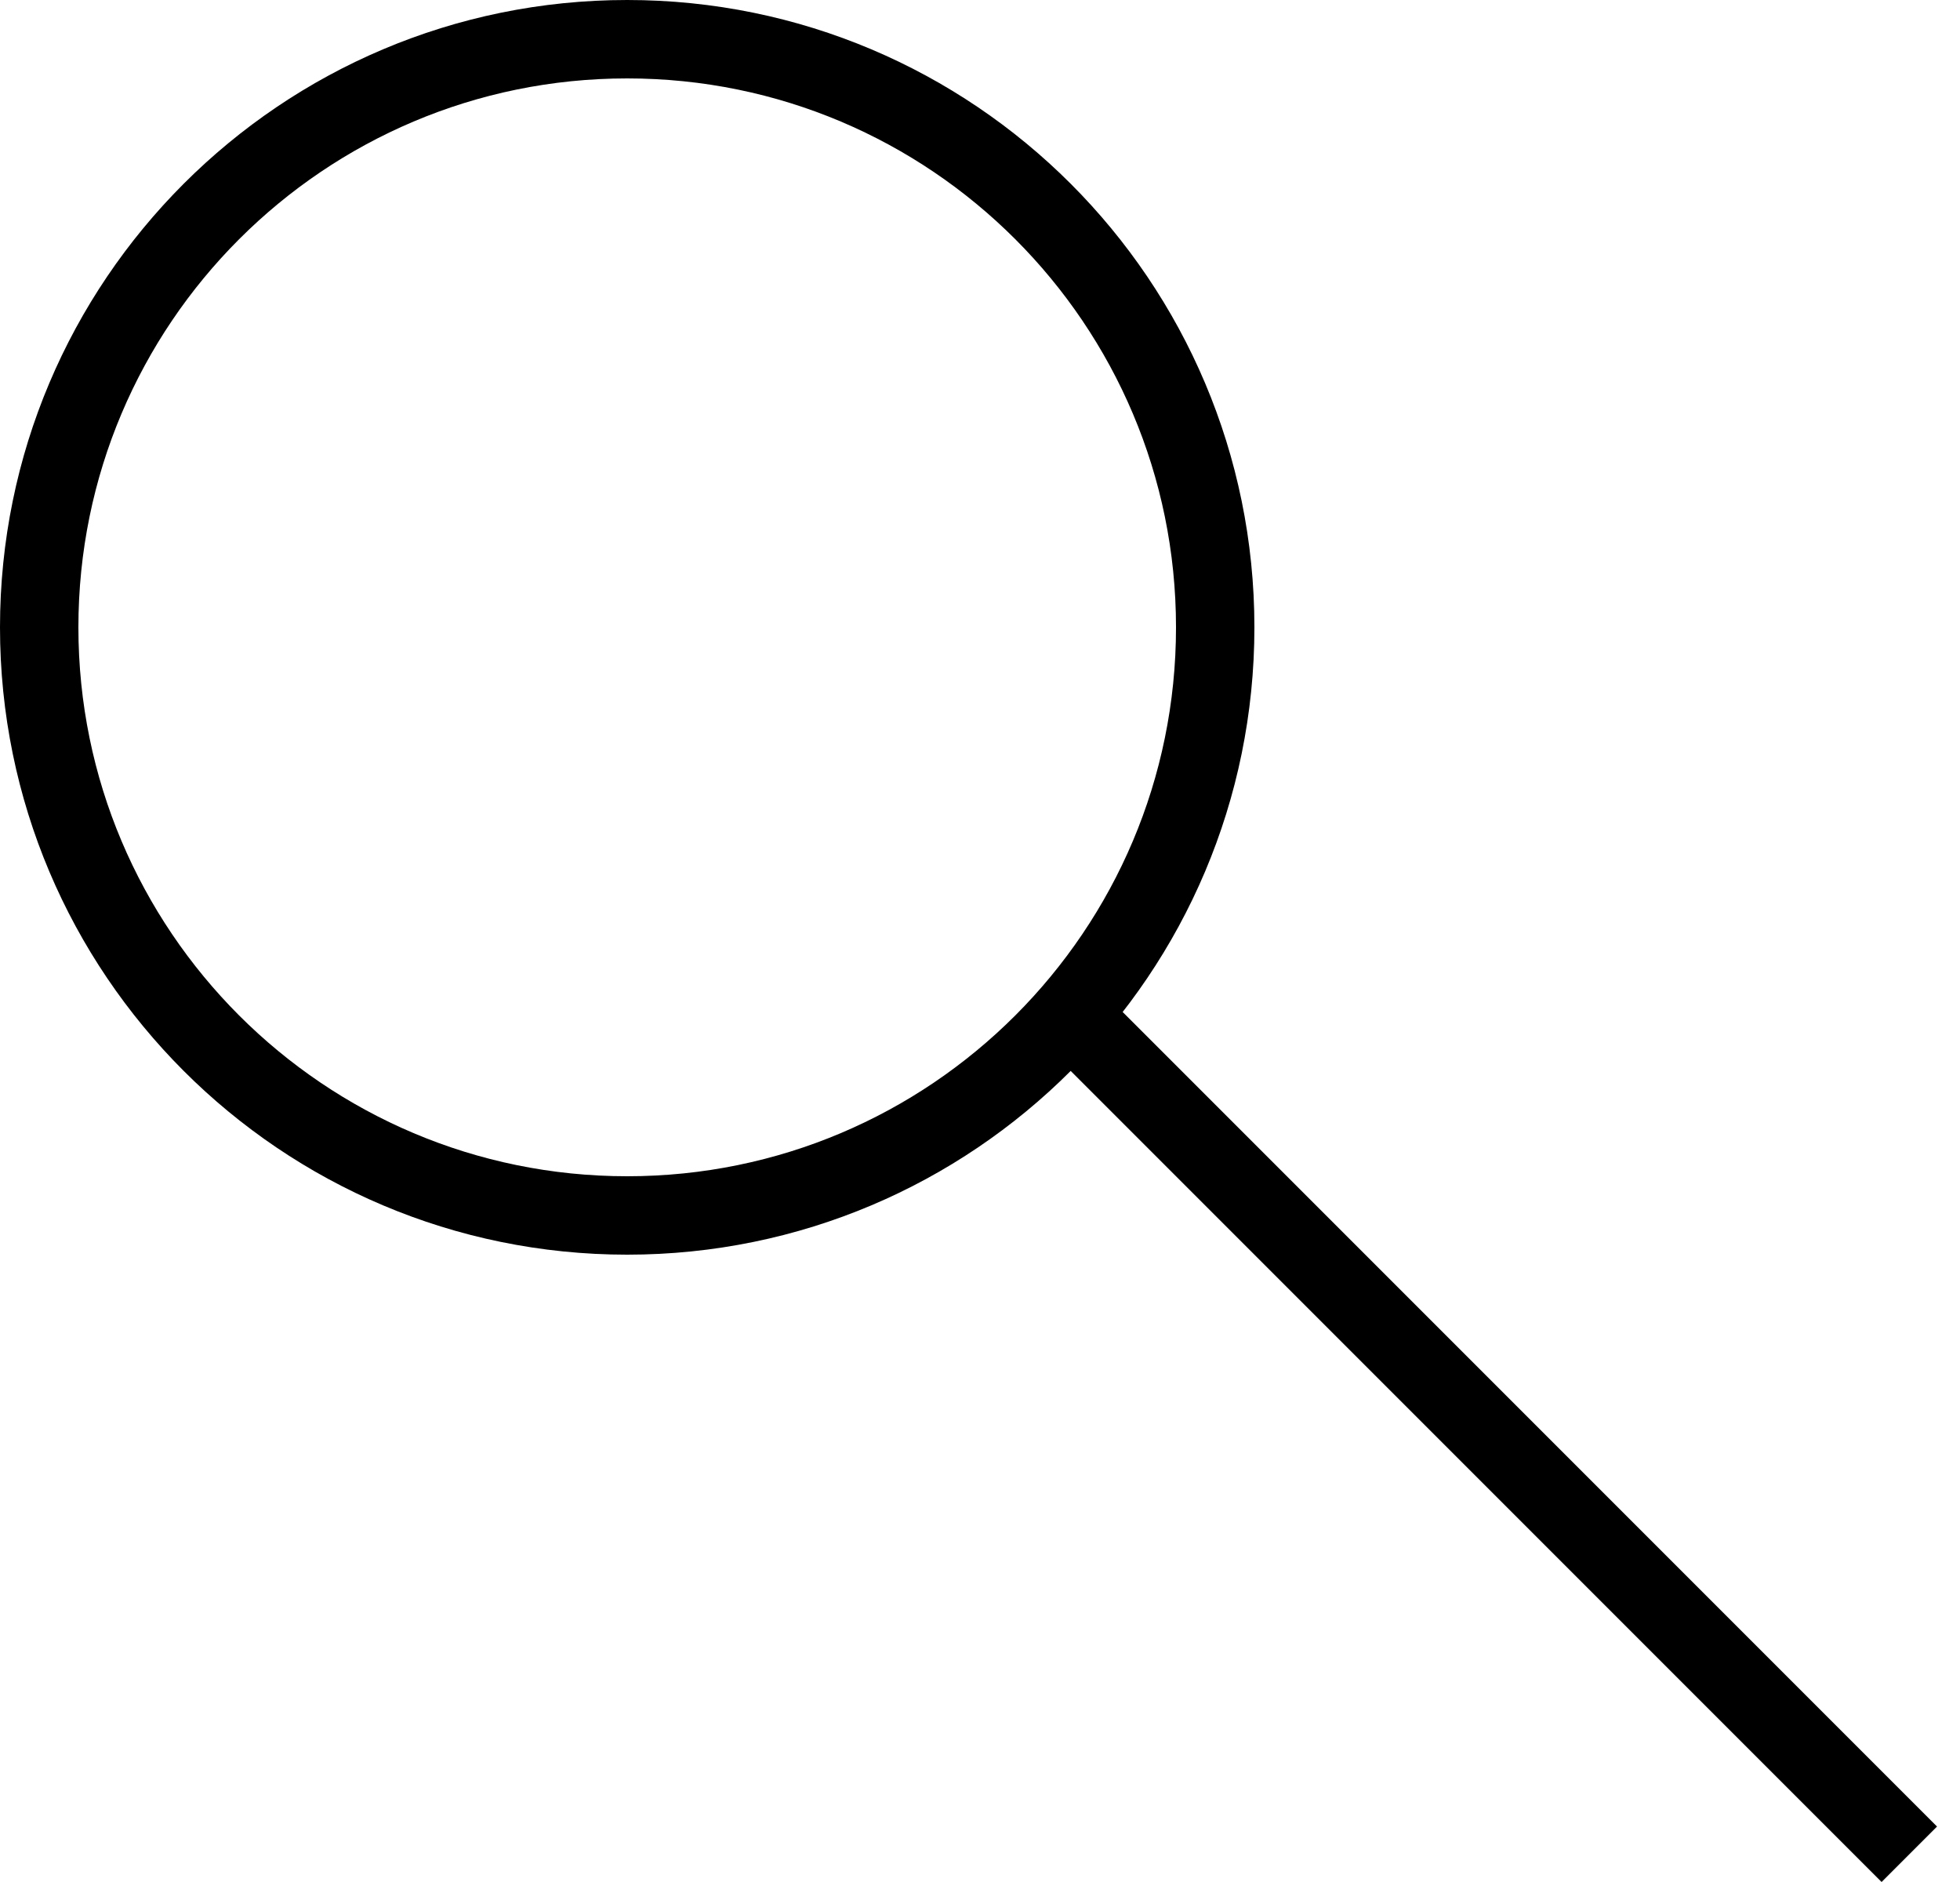
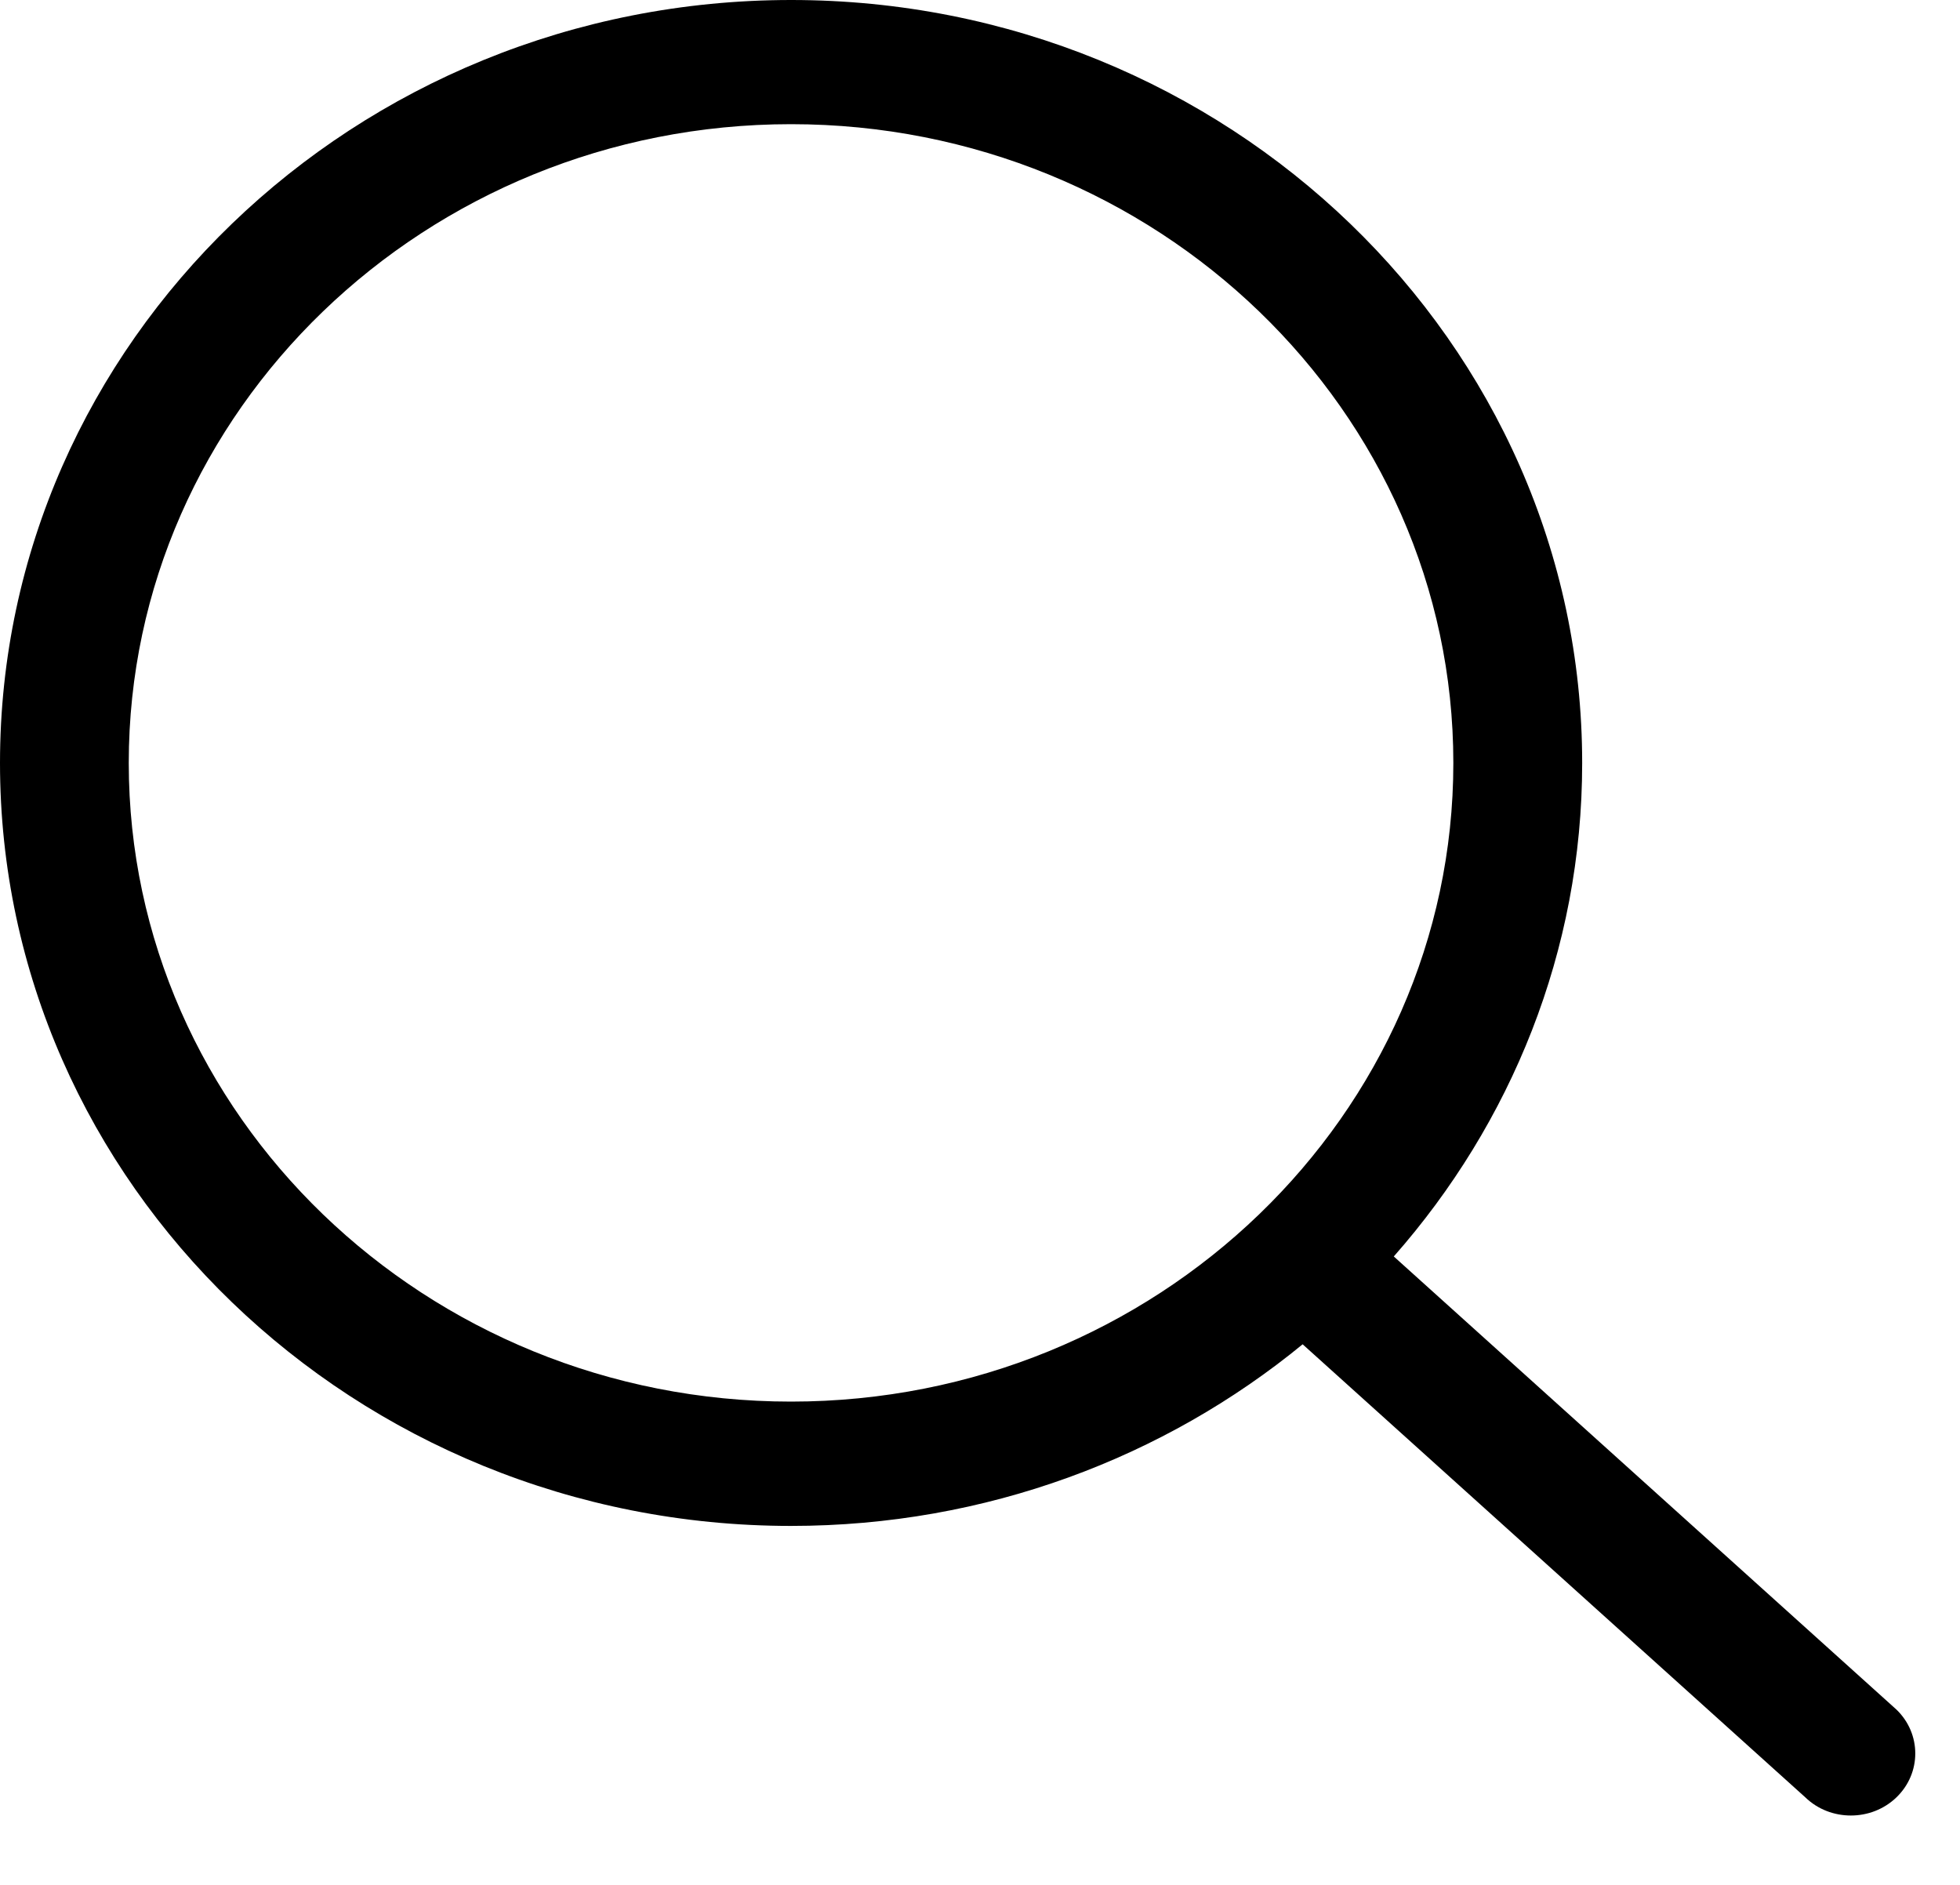
- <svg xmlns="http://www.w3.org/2000/svg" width="50" height="48" viewBox="0 0 50 48" fill="none">
-   <circle cx="16" cy="16" r="15" stroke="black" stroke-width="2" />
-   <line x1="27.907" y1="26.493" x2="48.707" y2="47.293" stroke="black" stroke-width="2" />
+ <svg xmlns="http://www.w3.org/2000/svg" width="26" height="25" viewBox="0 0 26 25" fill="none">
+   <path d="M10.493 20.239C13.08 20.239 15.449 19.331 17.28 17.83L23.948 23.839C24.114 24 24.333 24.08 24.552 24.08C24.772 24.08 24.99 24 25.157 23.839C25.49 23.518 25.49 22.996 25.157 22.675L18.489 16.665C20.045 14.899 20.988 12.614 20.988 10.121C20.989 4.54 16.281 0 10.495 0C4.708 0 0 4.539 0 10.12C0 15.701 4.707 20.239 10.493 20.239ZM10.493 1.647C15.338 1.647 19.279 5.448 19.279 10.119C19.279 14.79 15.338 18.59 10.493 18.59C5.649 18.59 1.708 14.79 1.708 10.119C1.708 5.448 5.649 1.647 10.493 1.647Z" fill="black" />
</svg>
